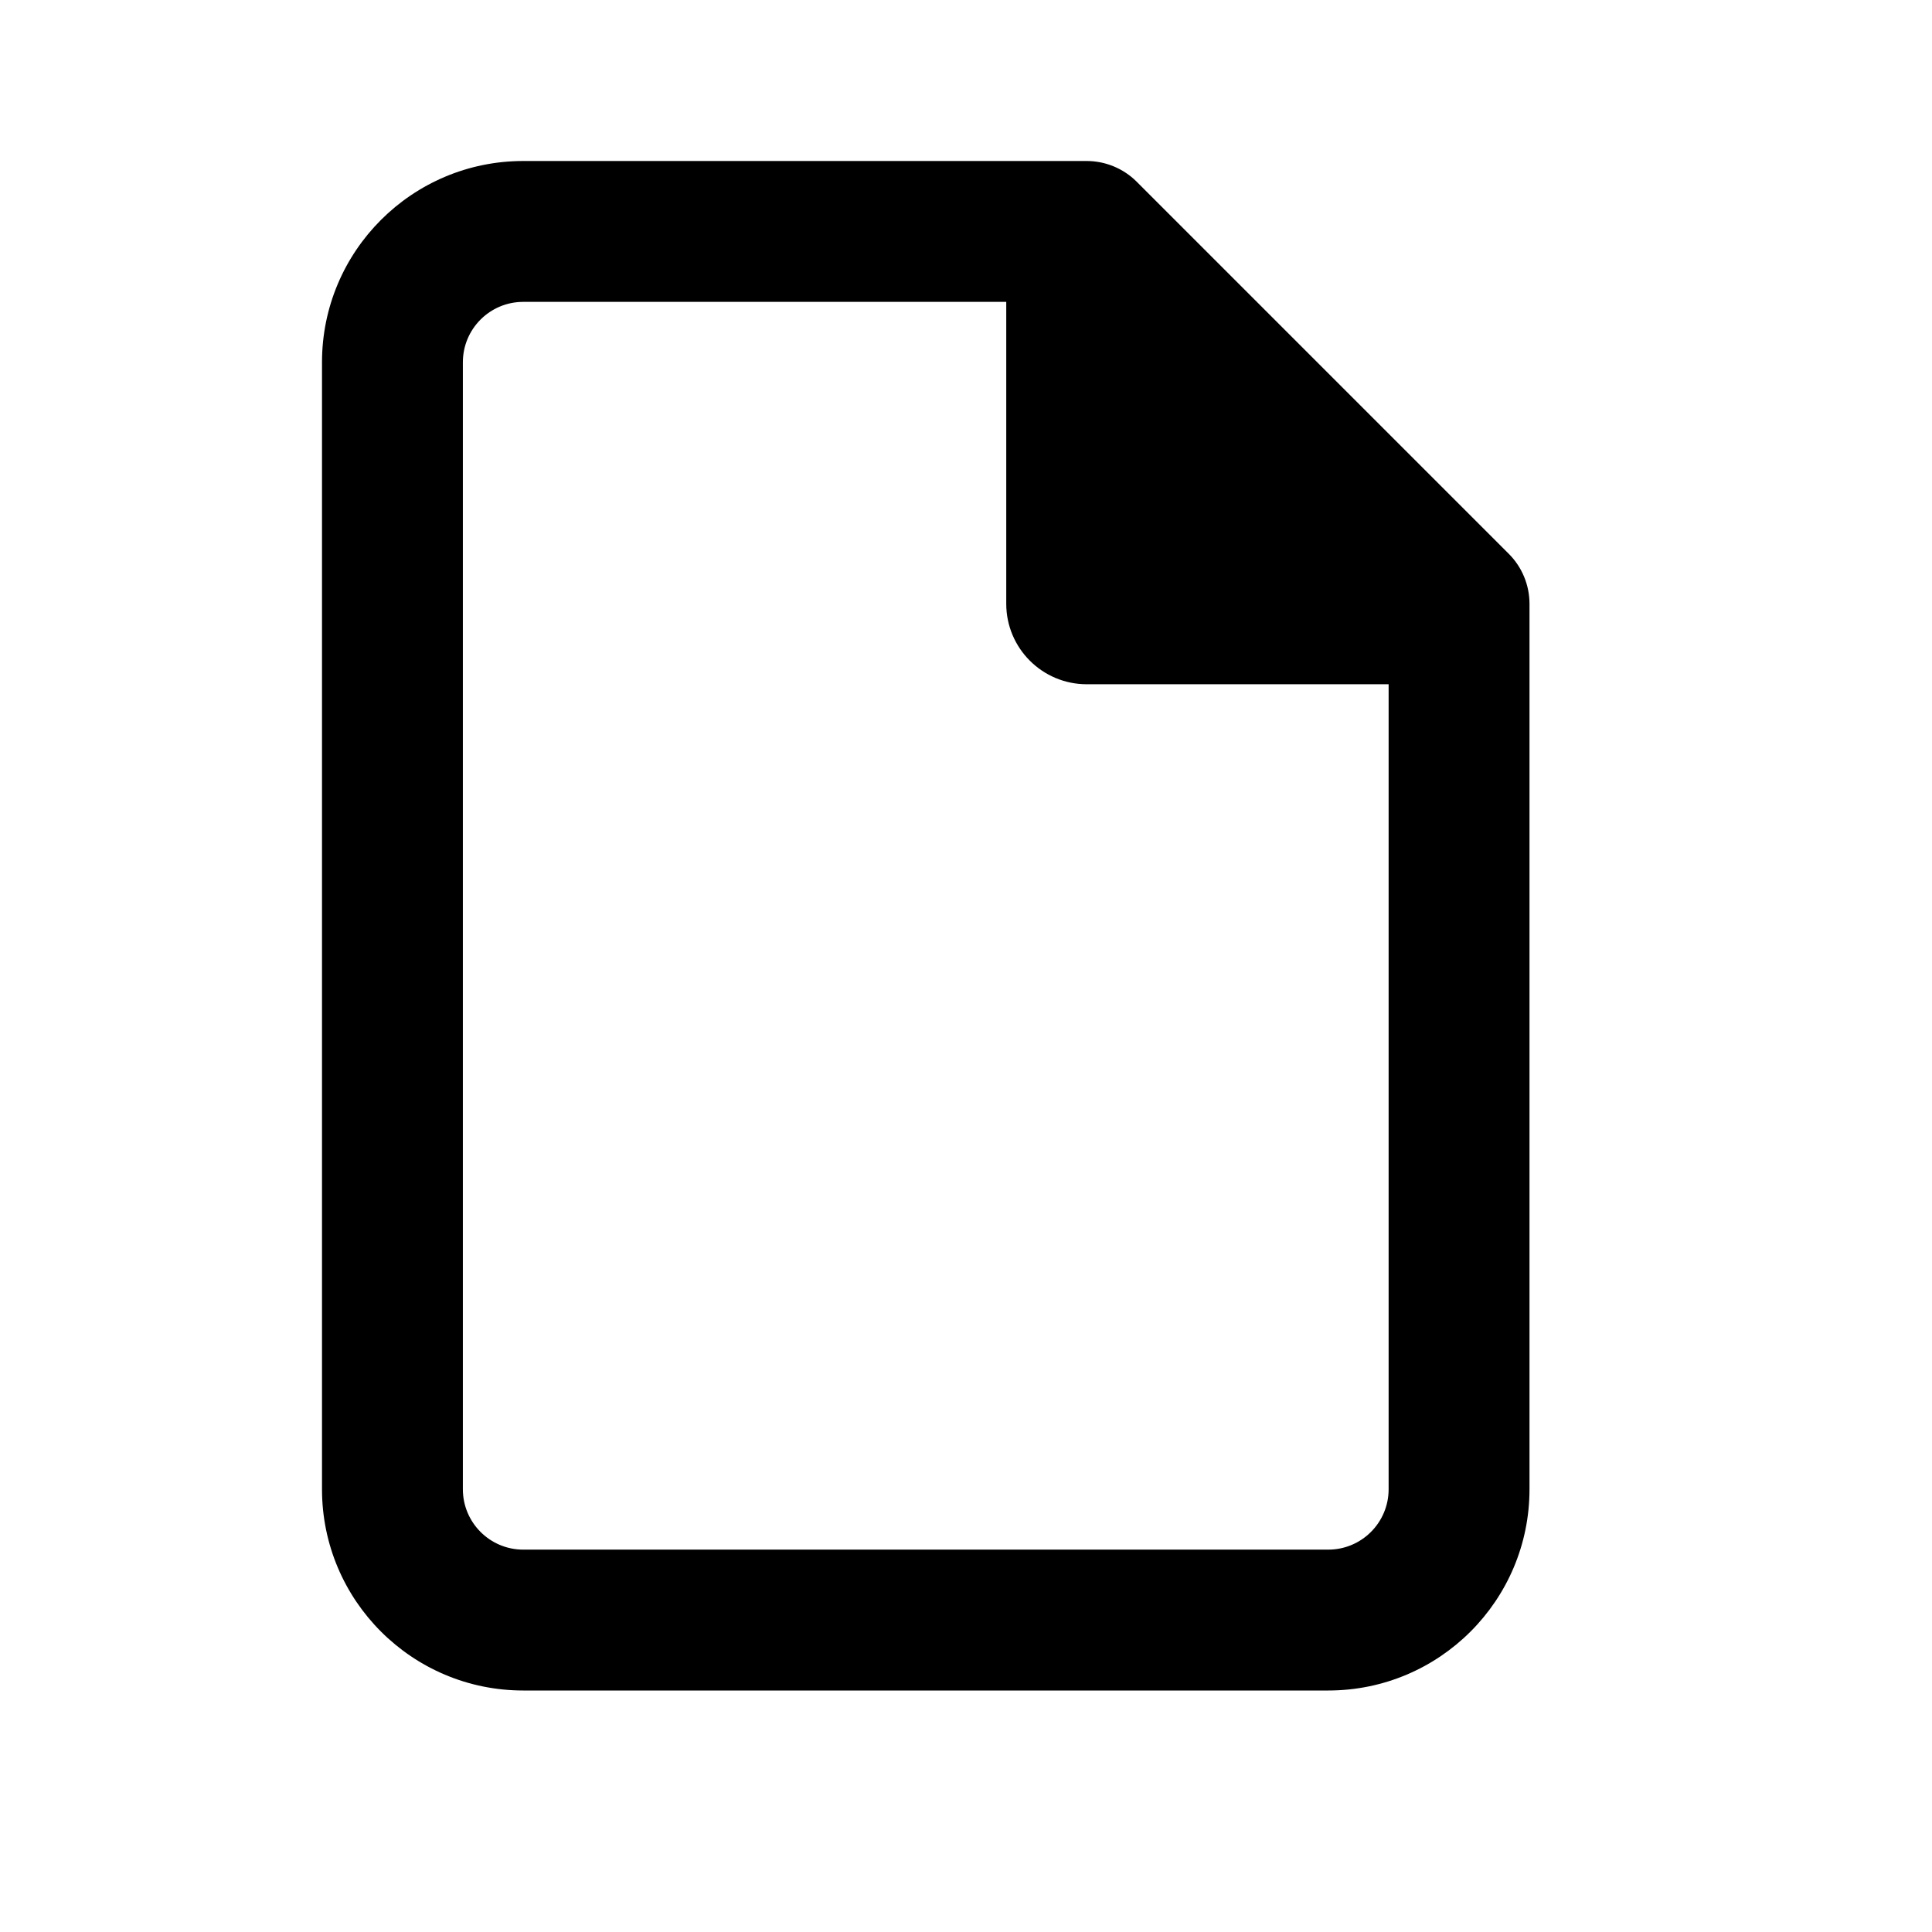
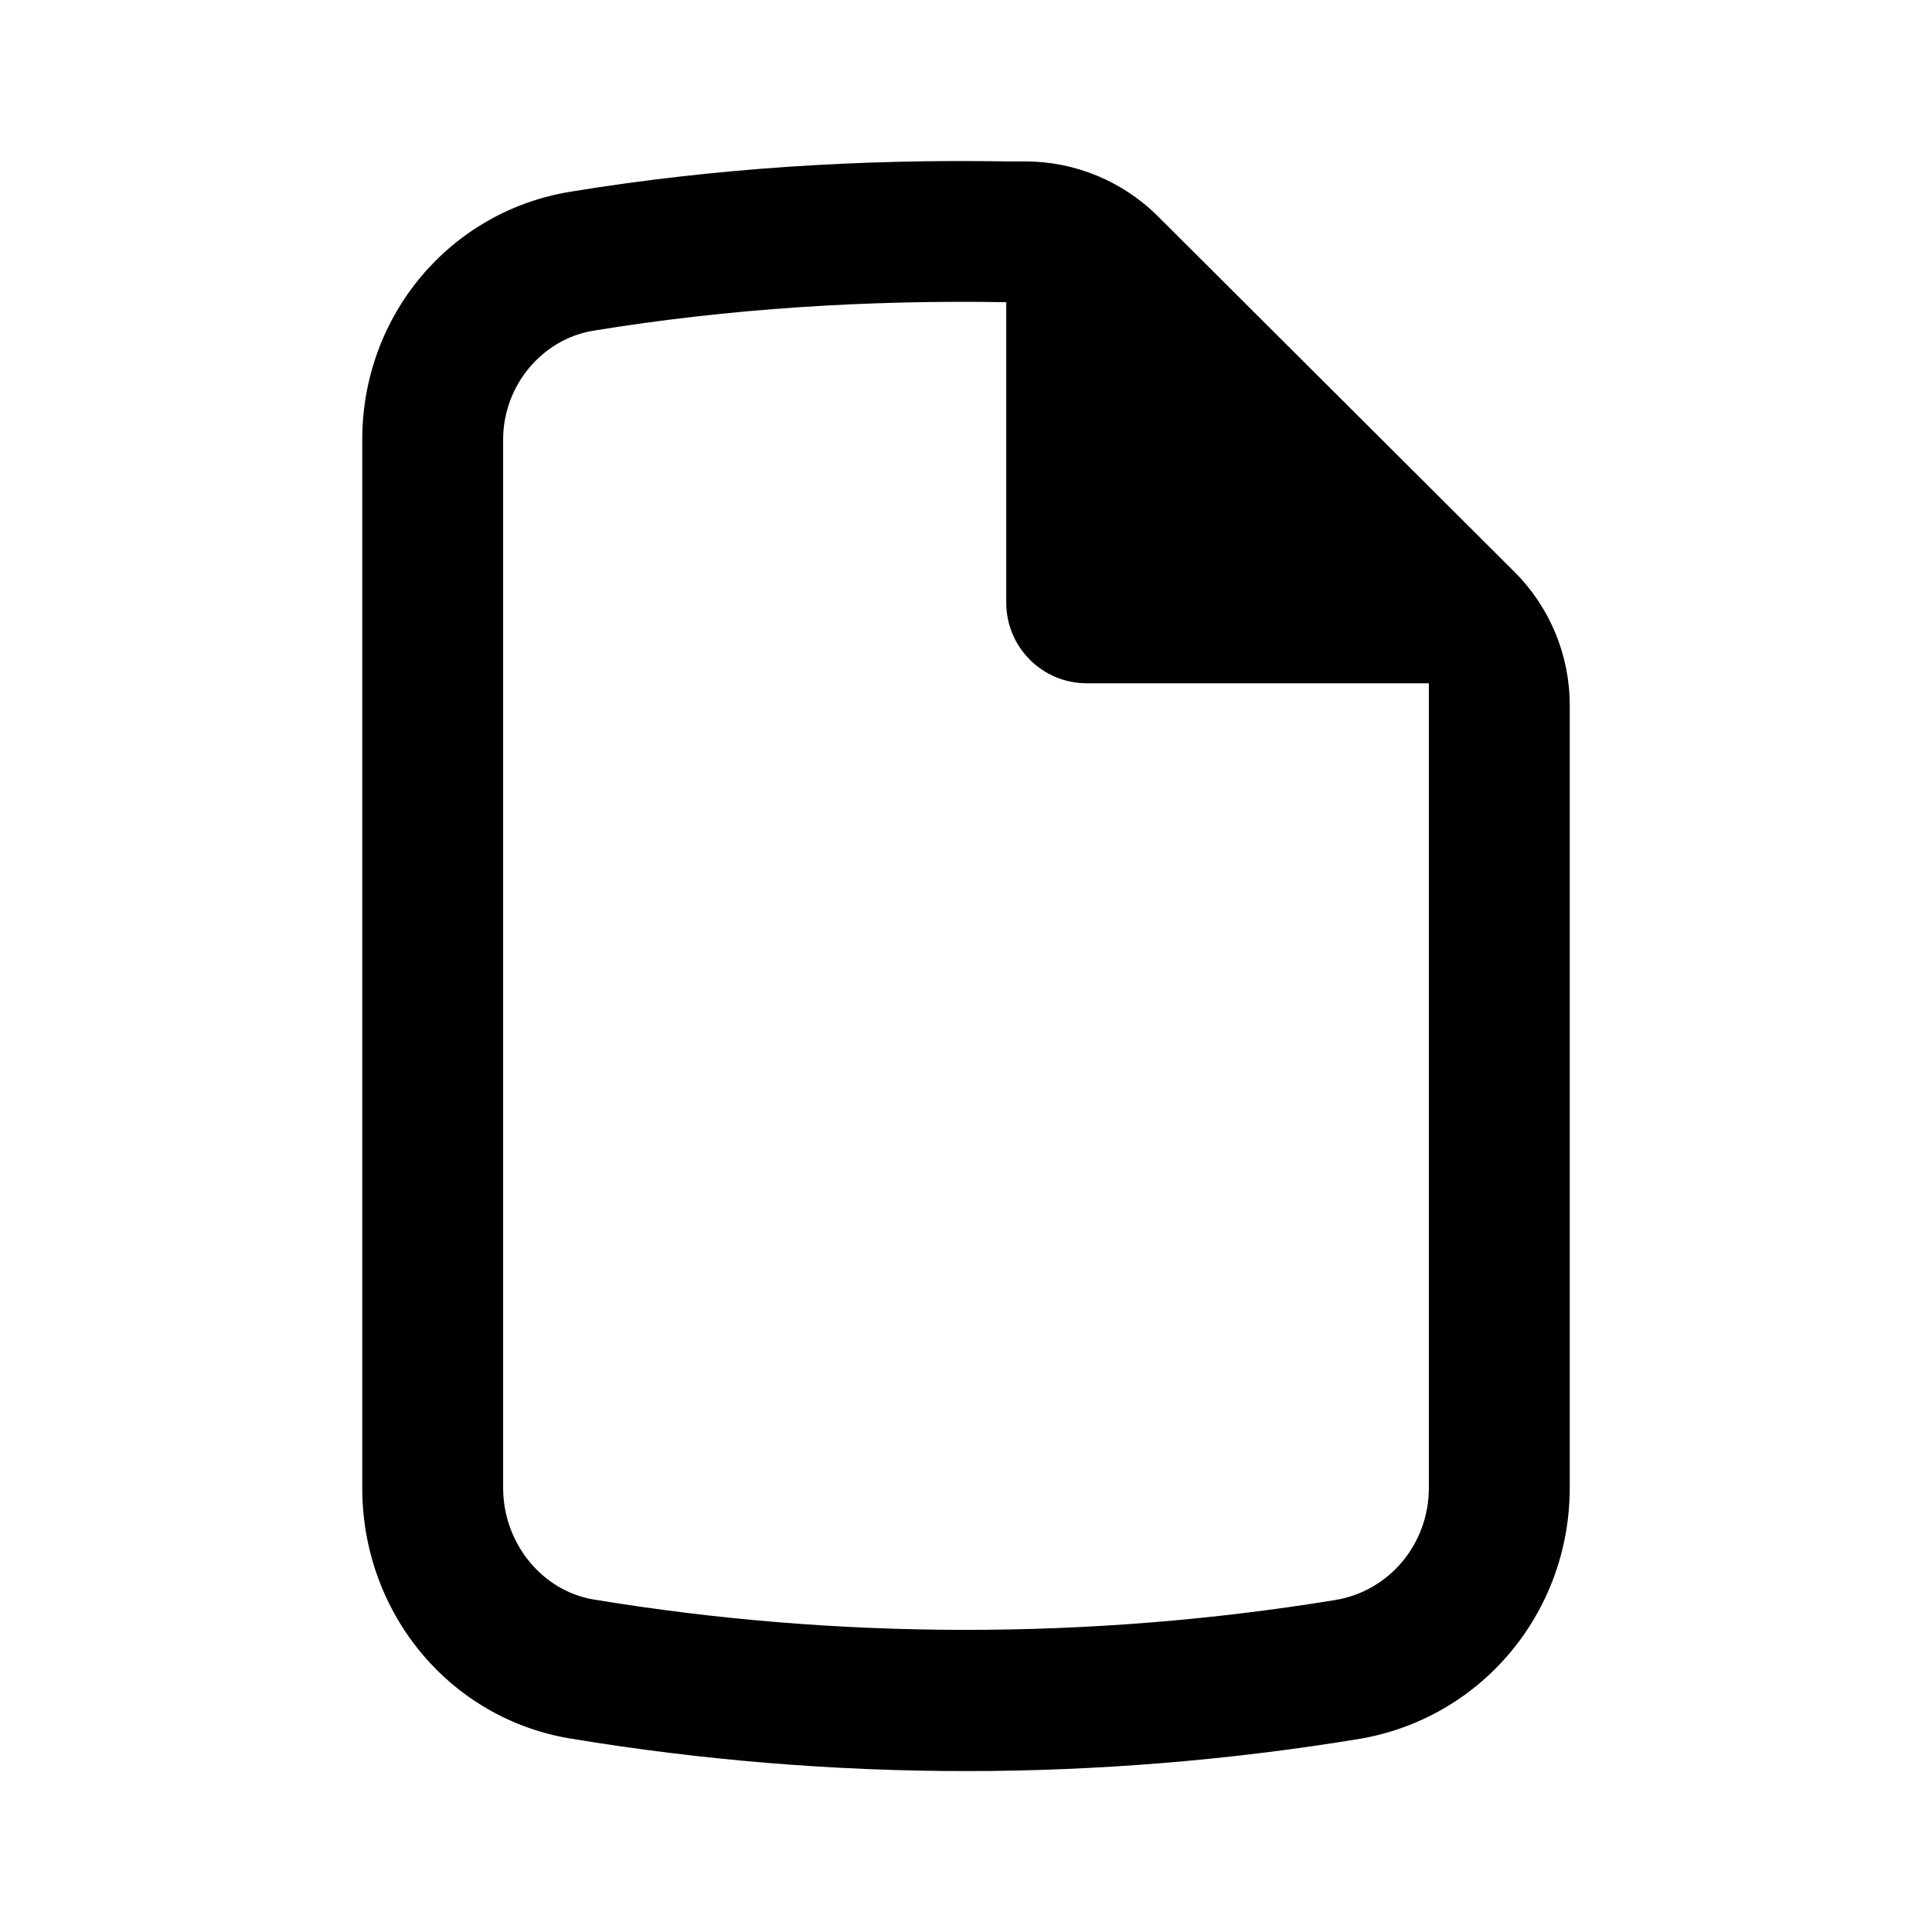
- <svg xmlns="http://www.w3.org/2000/svg" width="24" height="24" fill="none" viewBox="0 0 24 24">
-   <path fill="#000" fill-rule="evenodd" d="M6.5 2A2.5 2.5 0 0 0 4 4.5v14A2.5 2.5 0 0 0 6.5 21h10a2.5 2.5 0 0 0 2.5-2.5v-11a.88.88 0 0 0-.256-.619l-4.625-4.625A.88.88 0 0 0 13.5 2zm-.75 2.5a.75.75 0 0 1 .75-.75h6V7.5a1 1 0 0 0 1 1h3.75v10a.75.75 0 0 1-.75.75h-10a.75.75 0 0 1-.75-.75z" clip-rule="evenodd" />
+ <svg xmlns="http://www.w3.org/2000/svg" width="24" height="24" viewBox="0 0 24 24" fill="none">
+   <path fill-rule="evenodd" clip-rule="evenodd" d="M12.5 2.005H12.734C13.352 2.005 13.946 2.25 14.384 2.687L18.811 7.102C19.252 7.541 19.5 8.138 19.5 8.76V18.48C19.5 20.04 18.393 21.354 16.87 21.604C15.265 21.867 13.626 22.001 12 22.001C10.357 22.001 8.703 21.865 7.087 21.597C5.588 21.35 4.5 20.04 4.5 18.483V5.462C4.5 3.92 5.589 2.624 7.089 2.381C8.868 2.09 10.685 1.975 12.5 2.005ZM12.5 3.754C10.78 3.725 9.058 3.832 7.371 4.108C6.731 4.213 6.25 4.793 6.25 5.461V18.483C6.25 19.167 6.732 19.762 7.372 19.869C10.4 20.37 13.547 20.373 16.587 19.876C17.261 19.765 17.75 19.178 17.75 18.48V8.488H13.5C12.948 8.488 12.5 8.04 12.5 7.487V3.754Z" fill="black" />
</svg>
